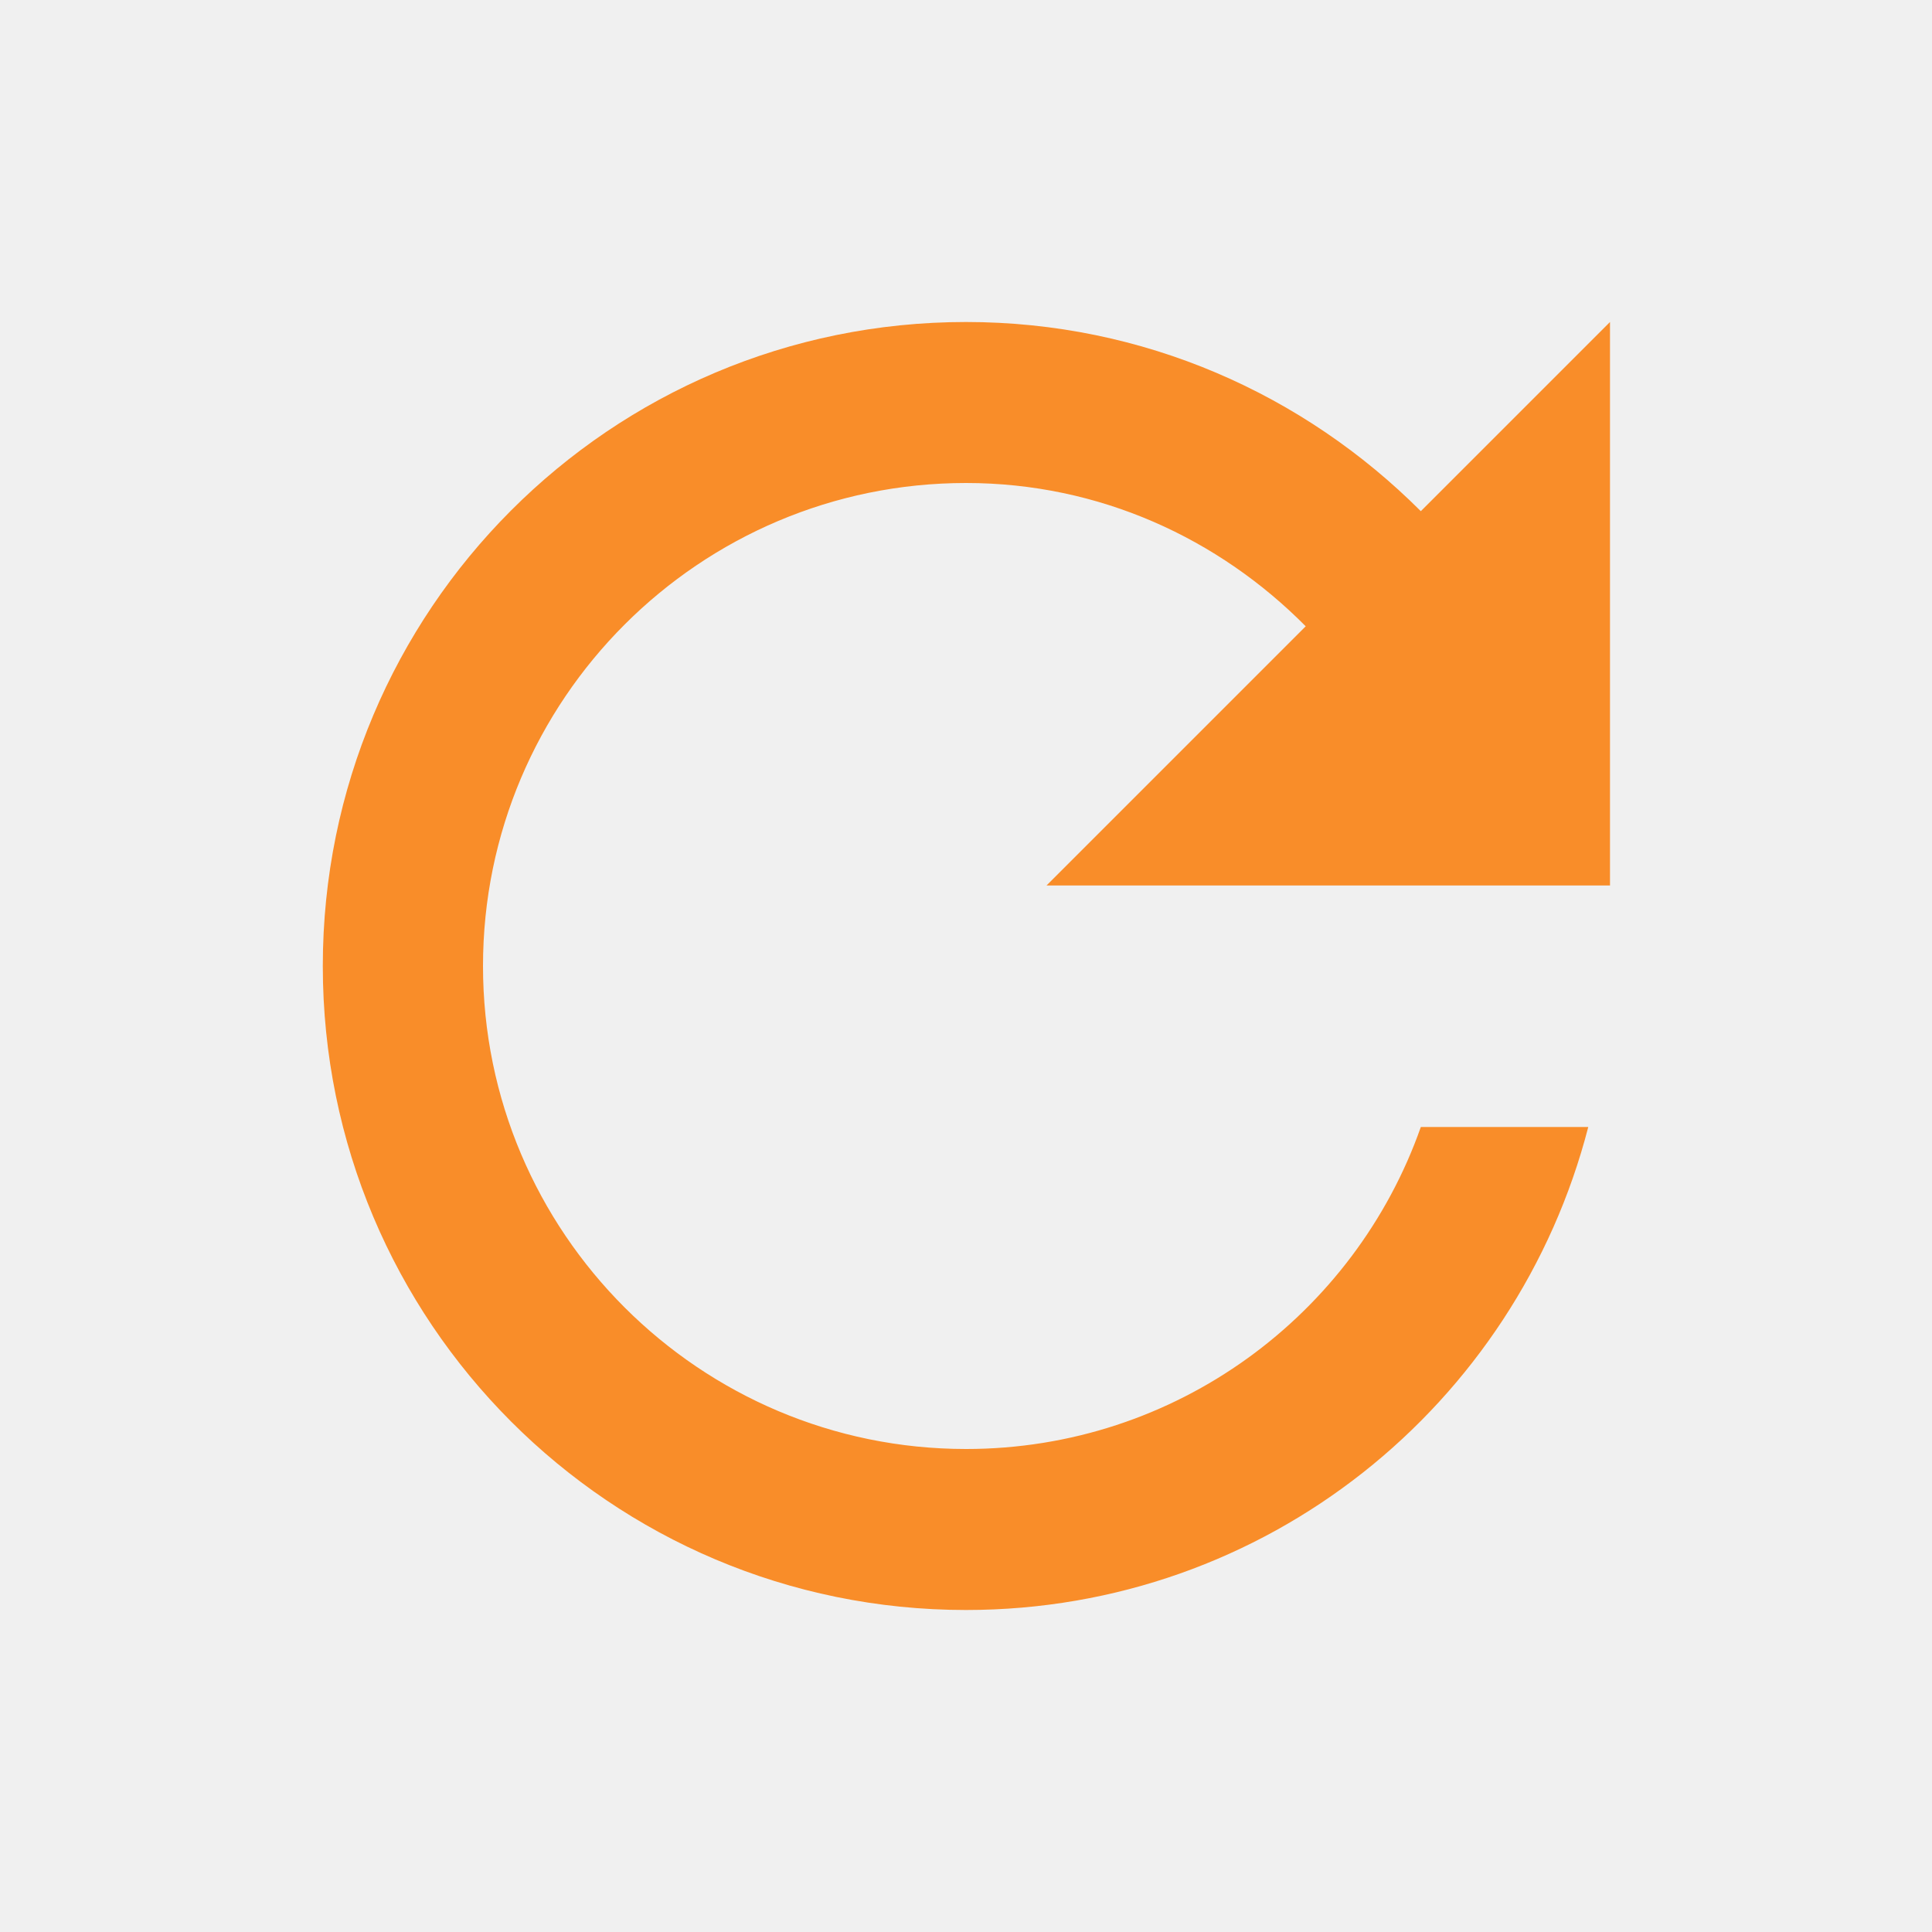
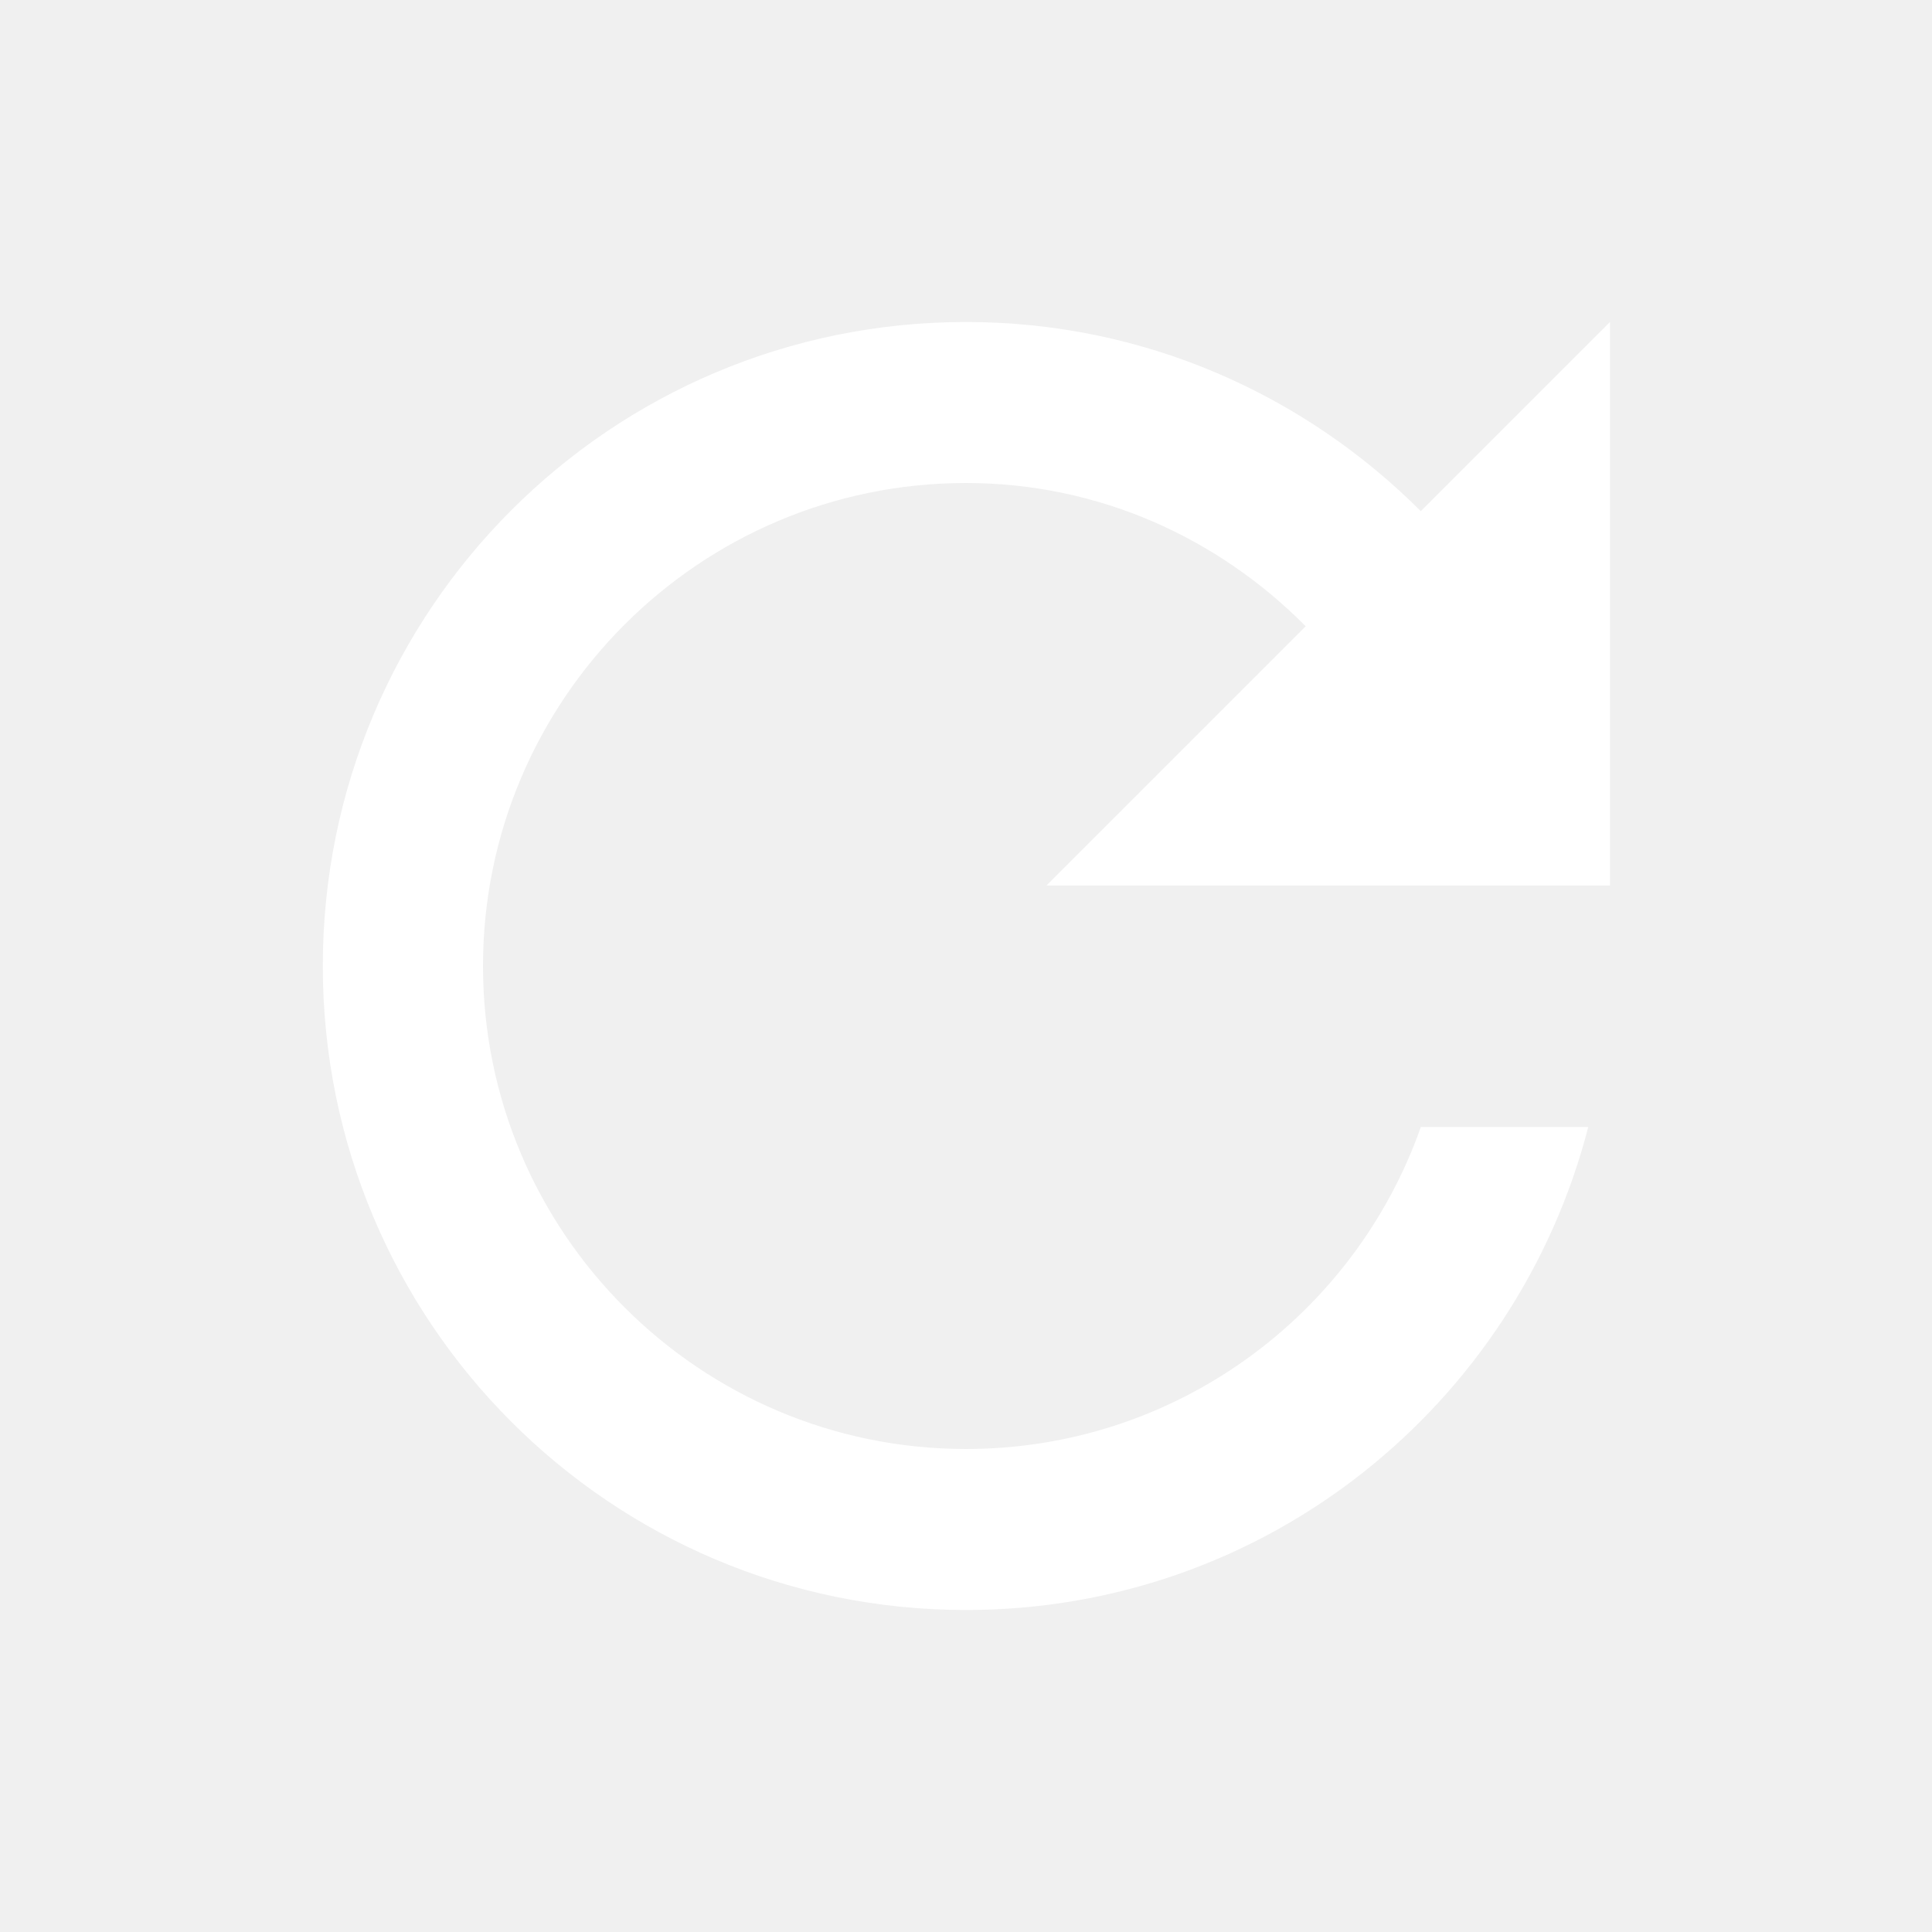
- <svg xmlns="http://www.w3.org/2000/svg" width="24" height="24" viewBox="0 0 24 24" fill="#f98d29">
+ <svg xmlns="http://www.w3.org/2000/svg" width="24" height="24" viewBox="0 0 24 24" fill="#fff">
  <path d="M17.65 6.35C16.2 4.9 14.21 4 12 4c-4.42 0-7.99 3.58-7.99 8s3.57 8 7.99 8c3.73 0 6.84-2.55 7.73-6h-2.08c-.82 2.33-3.04 4-5.65 4-3.31 0-6-2.69-6-6s2.69-6 6-6c1.66 0 3.14.69 4.22 1.78L13 11h7V4l-2.35 2.35z" />
  <path d="M0 0h24v24H0z" fill="none" />
</svg>
